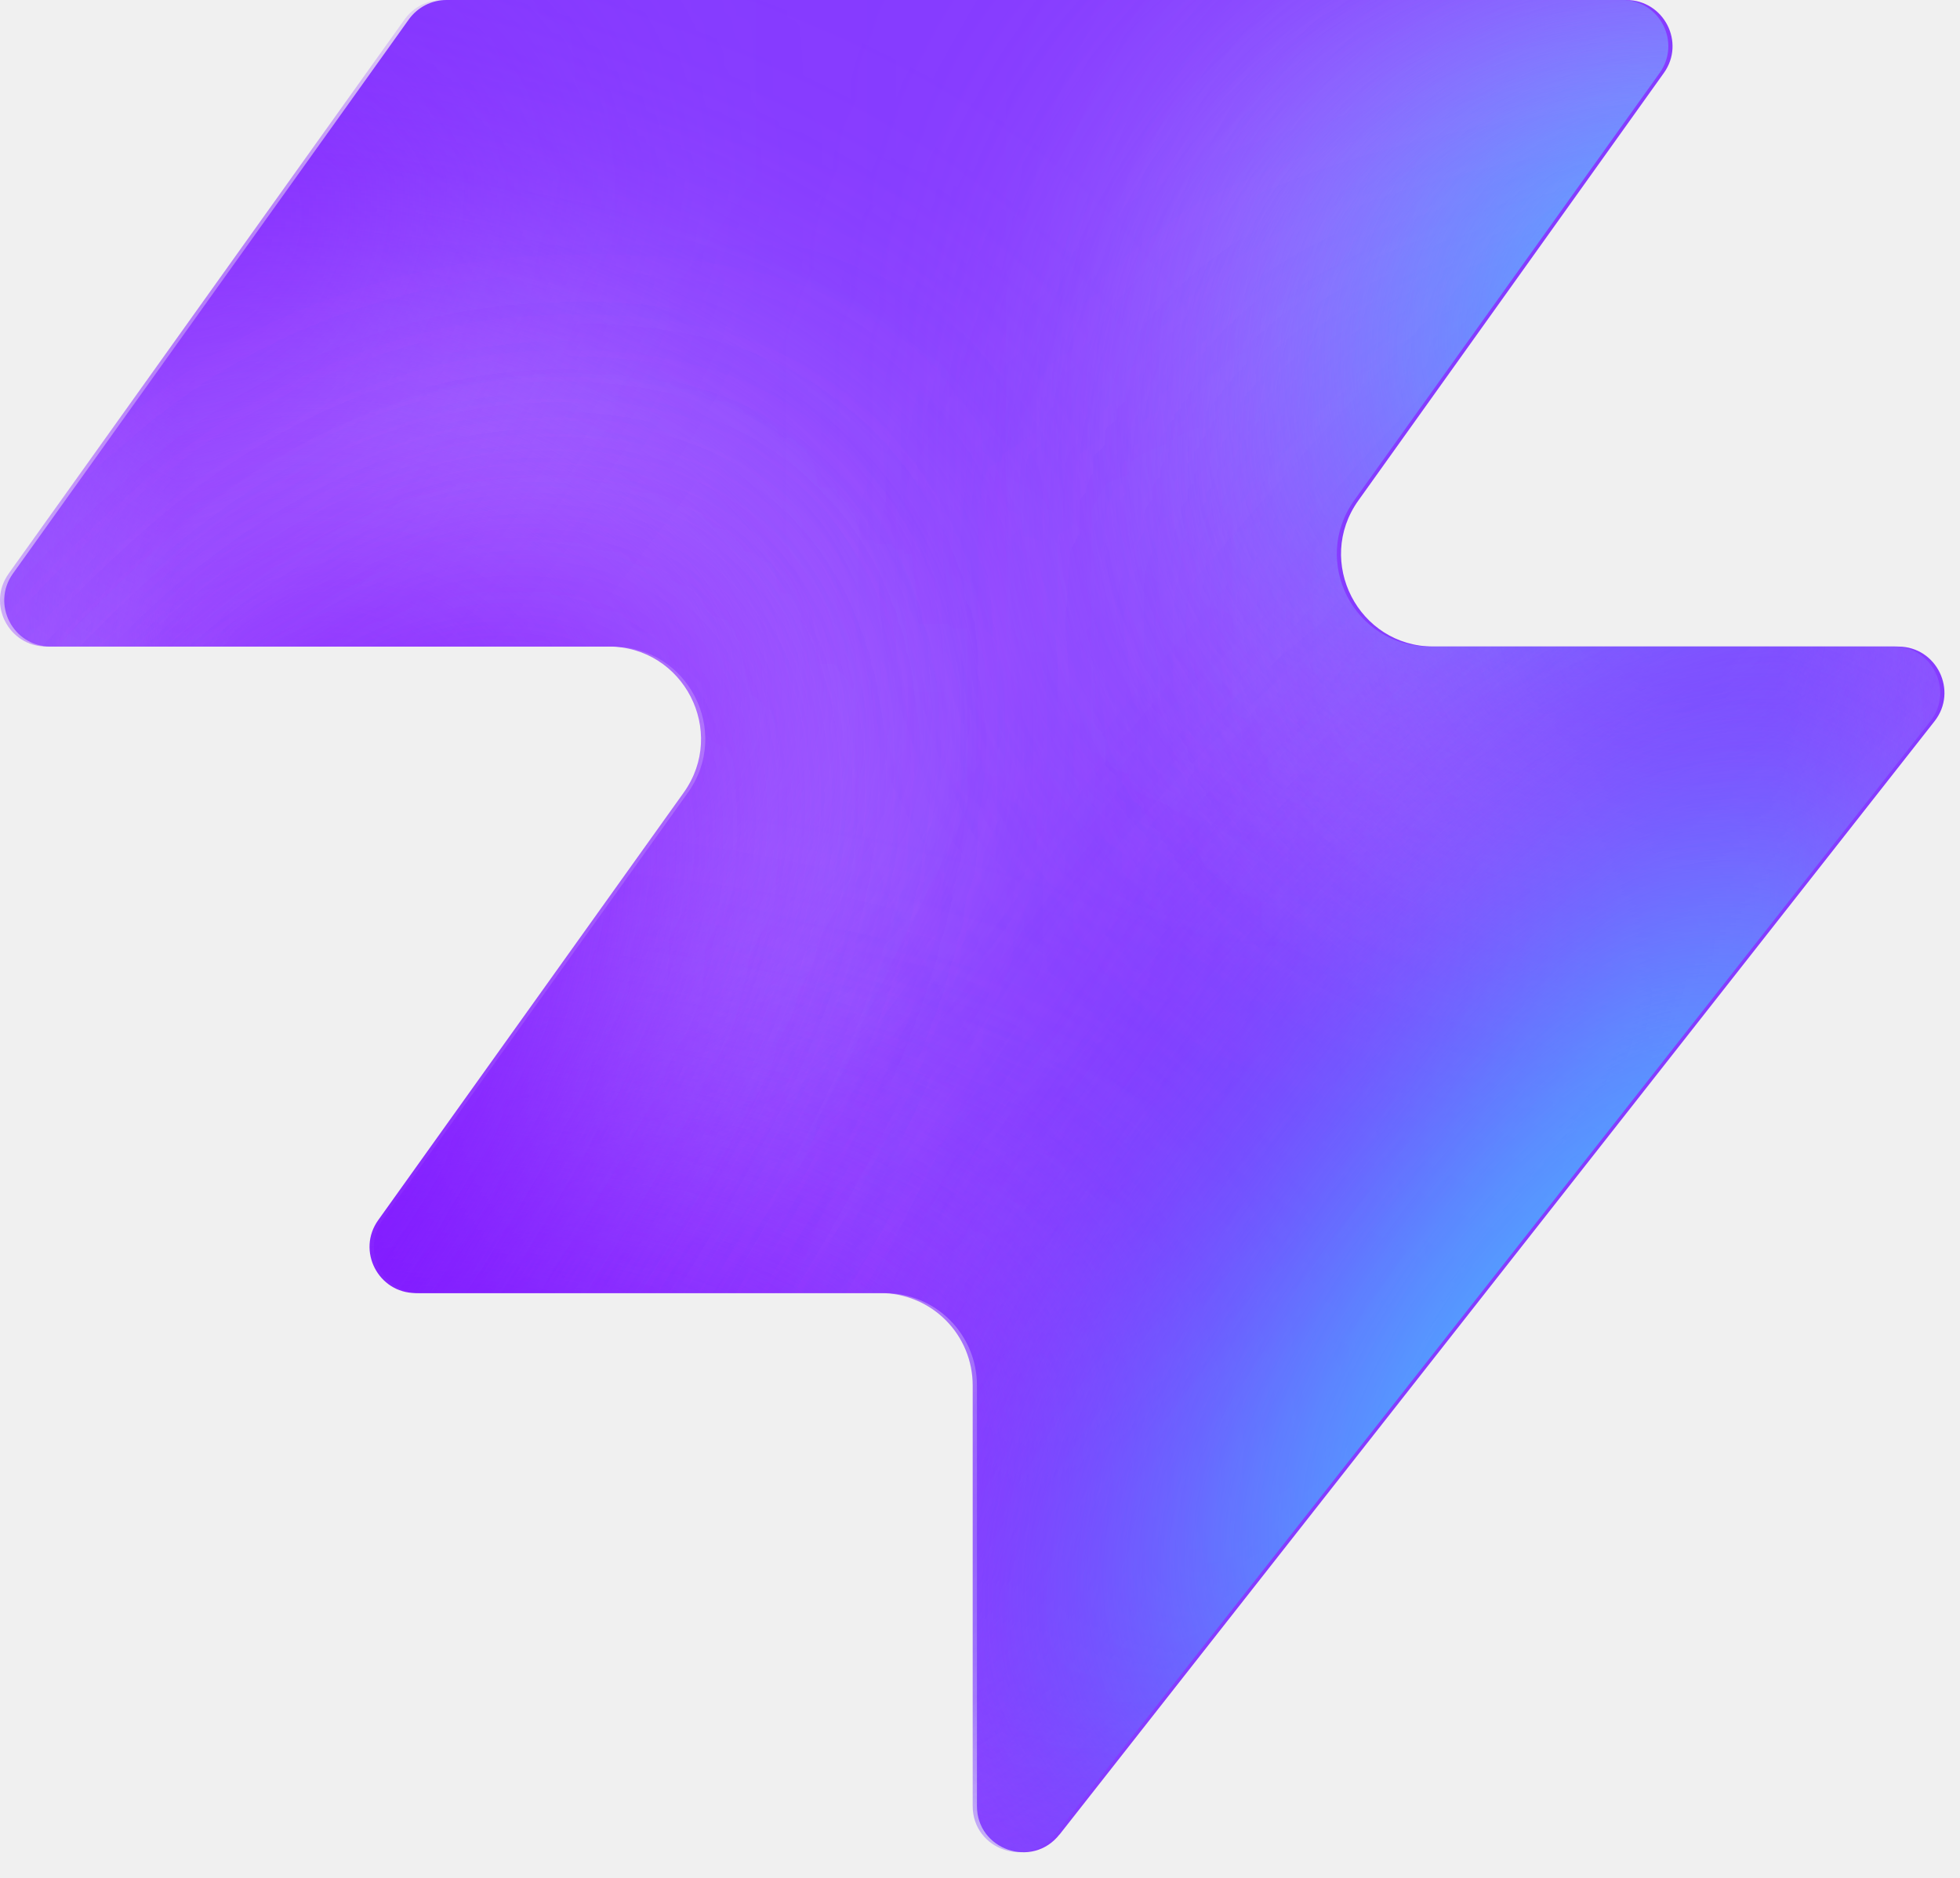
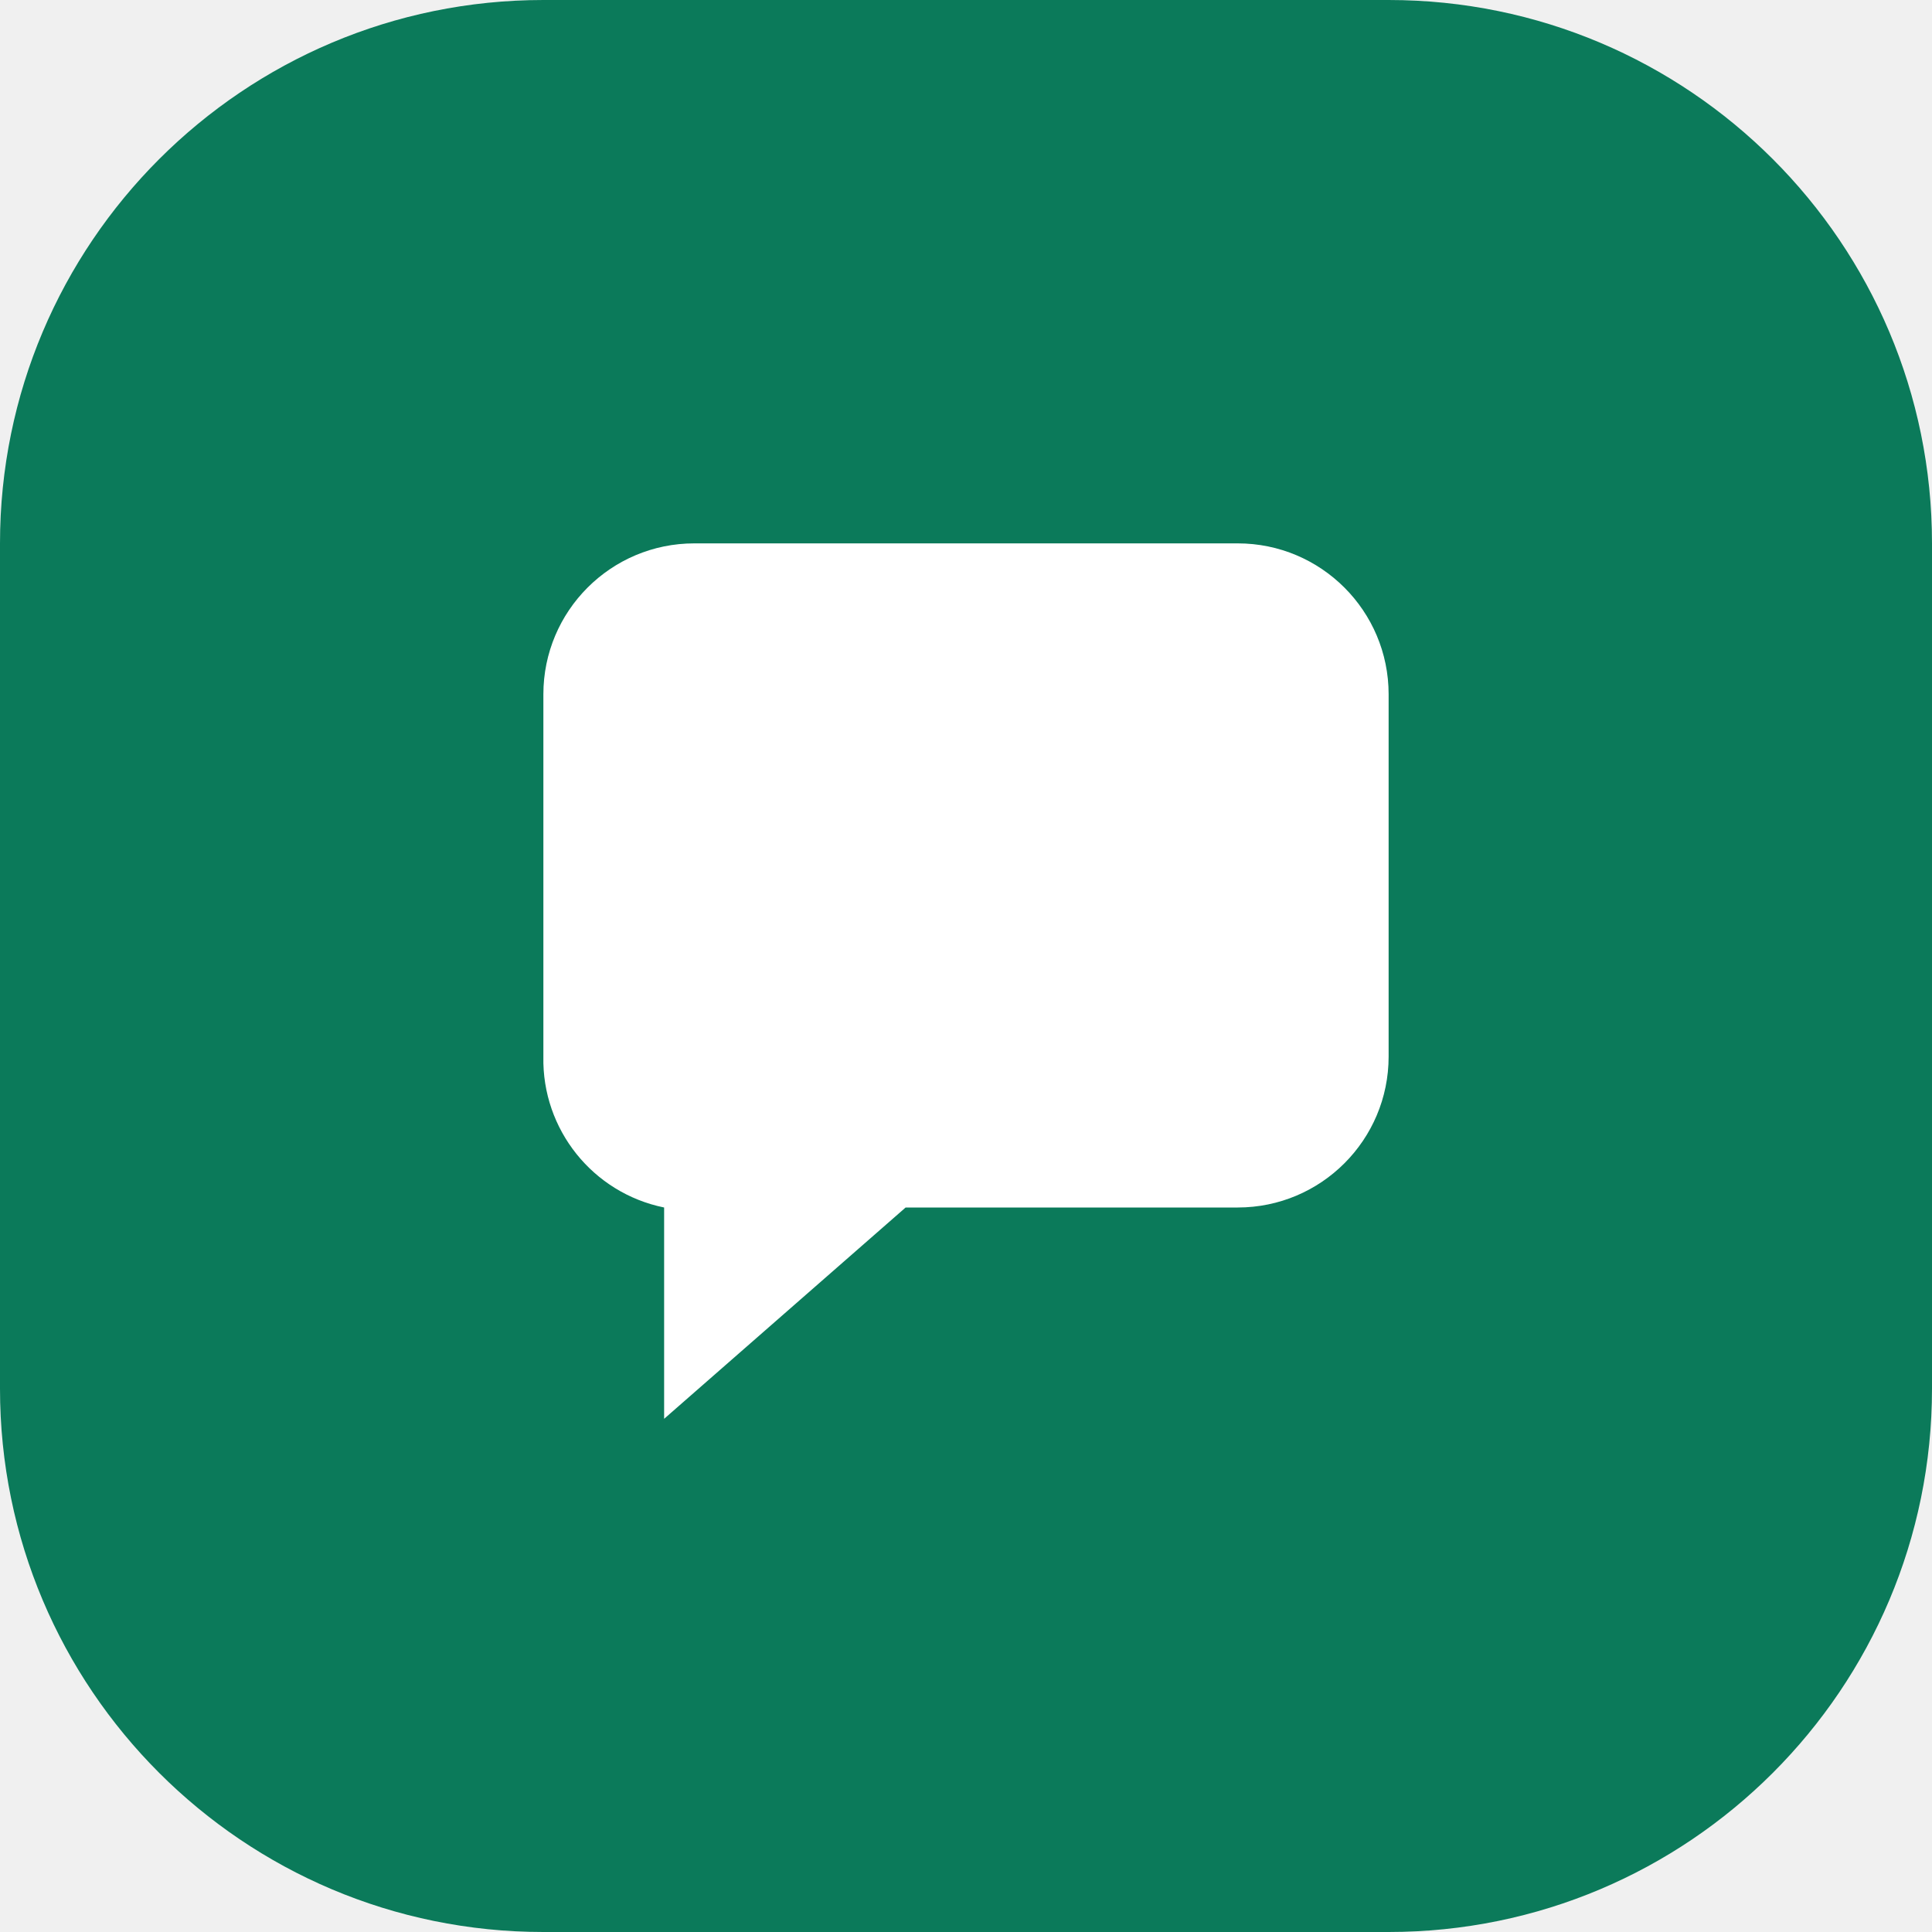
- <svg xmlns="http://www.w3.org/2000/svg" width="48" height="46" fill="none" viewBox="0 0 48 46">
-   <path fill="#863bff" d="M25.946 44.938c-.664.845-2.021.375-2.021-.698V33.937a2.26 2.26 0 0 0-2.262-2.262H10.287c-.92 0-1.456-1.04-.92-1.788l7.48-10.471c1.07-1.497 0-3.578-1.842-3.578H1.237c-.92 0-1.456-1.04-.92-1.788L10.013.474c.214-.297.556-.474.92-.474h28.894c.92 0 1.456 1.04.92 1.788l-7.48 10.471c-1.07 1.498 0 3.579 1.842 3.579h11.377c.943 0 1.473 1.088.89 1.83L25.947 44.94z" style="fill:#863bff;fill:color(display-p3 .525 .23 1);fill-opacity:1" />
-   <mask id="a" width="48" height="46" x="0" y="0" maskUnits="userSpaceOnUse" style="mask-type:alpha">
-     <path fill="#000" d="M25.842 44.938c-.664.844-2.021.375-2.021-.698V33.937a2.26 2.26 0 0 0-2.262-2.262H10.183c-.92 0-1.456-1.04-.92-1.788l7.48-10.471c1.07-1.498 0-3.579-1.842-3.579H1.133c-.92 0-1.456-1.04-.92-1.787L9.91.473c.214-.297.556-.474.92-.474h28.894c.92 0 1.456 1.04.92 1.788l-7.48 10.471c-1.07 1.498 0 3.578 1.842 3.578h11.377c.943 0 1.473 1.088.89 1.832L25.843 44.94z" style="fill:#000;fill-opacity:1" />
-   </mask>
-   <g mask="url(#a)">
-     <g filter="url(#b)">
-       <ellipse cx="5.508" cy="14.704" fill="#ede6ff" rx="5.508" ry="14.704" style="fill:#ede6ff;fill:color(display-p3 .927 .903 1);fill-opacity:1" transform="matrix(.00324 1 1 -.00324 -4.47 31.516)" />
-     </g>
-     <g filter="url(#c)">
-       <ellipse cx="10.399" cy="29.851" fill="#ede6ff" rx="10.399" ry="29.851" style="fill:#ede6ff;fill:color(display-p3 .927 .903 1);fill-opacity:1" transform="matrix(.00324 1 1 -.00324 -39.328 7.883)" />
-     </g>
-     <g filter="url(#d)">
-       <ellipse cx="5.508" cy="30.487" fill="#7e14ff" rx="5.508" ry="30.487" style="fill:#7e14ff;fill:color(display-p3 .492 .077 1);fill-opacity:1" transform="rotate(89.814 -25.913 -14.639)scale(1 -1)" />
-     </g>
-     <g filter="url(#e)">
-       <ellipse cx="5.508" cy="30.599" fill="#7e14ff" rx="5.508" ry="30.599" style="fill:#7e14ff;fill:color(display-p3 .492 .077 1);fill-opacity:1" transform="rotate(89.814 -32.644 -3.334)scale(1 -1)" />
-     </g>
-     <g filter="url(#f)">
-       <ellipse cx="5.508" cy="30.599" fill="#7e14ff" rx="5.508" ry="30.599" style="fill:#7e14ff;fill:color(display-p3 .492 .077 1);fill-opacity:1" transform="matrix(.00324 1 1 -.00324 -34.34 30.47)" />
-     </g>
-     <g filter="url(#g)">
-       <ellipse cx="14.072" cy="22.078" fill="#ede6ff" rx="14.072" ry="22.078" style="fill:#ede6ff;fill:color(display-p3 .927 .903 1);fill-opacity:1" transform="rotate(93.35 24.506 48.493)scale(-1 1)" />
-     </g>
-     <g filter="url(#h)">
-       <ellipse cx="3.47" cy="21.501" fill="#7e14ff" rx="3.47" ry="21.501" style="fill:#7e14ff;fill:color(display-p3 .492 .077 1);fill-opacity:1" transform="rotate(89.009 28.708 47.59)scale(-1 1)" />
-     </g>
-     <g filter="url(#i)">
-       <ellipse cx="3.47" cy="21.501" fill="#7e14ff" rx="3.47" ry="21.501" style="fill:#7e14ff;fill:color(display-p3 .492 .077 1);fill-opacity:1" transform="rotate(89.009 28.708 47.59)scale(-1 1)" />
-     </g>
-     <g filter="url(#j)">
-       <ellipse cx=".387" cy="8.972" fill="#7e14ff" rx="4.407" ry="29.108" style="fill:#7e14ff;fill:color(display-p3 .492 .077 1);fill-opacity:1" transform="rotate(39.51 .387 8.972)" />
-     </g>
-     <g filter="url(#k)">
-       <ellipse cx="47.523" cy="-6.092" fill="#7e14ff" rx="4.407" ry="29.108" style="fill:#7e14ff;fill:color(display-p3 .492 .077 1);fill-opacity:1" transform="rotate(37.892 47.523 -6.092)" />
-     </g>
-     <g filter="url(#l)">
-       <ellipse cx="41.412" cy="6.333" fill="#47bfff" rx="5.971" ry="9.665" style="fill:#47bfff;fill:color(display-p3 .28 .748 1);fill-opacity:1" transform="rotate(37.892 41.412 6.333)" />
-     </g>
-     <g filter="url(#m)">
-       <ellipse cx="-1.879" cy="38.332" fill="#7e14ff" rx="4.407" ry="29.108" style="fill:#7e14ff;fill:color(display-p3 .492 .077 1);fill-opacity:1" transform="rotate(37.892 -1.88 38.332)" />
-     </g>
-     <g filter="url(#n)">
-       <ellipse cx="-1.879" cy="38.332" fill="#7e14ff" rx="4.407" ry="29.108" style="fill:#7e14ff;fill:color(display-p3 .492 .077 1);fill-opacity:1" transform="rotate(37.892 -1.88 38.332)" />
-     </g>
-     <g filter="url(#o)">
-       <ellipse cx="35.651" cy="29.907" fill="#7e14ff" rx="4.407" ry="29.108" style="fill:#7e14ff;fill:color(display-p3 .492 .077 1);fill-opacity:1" transform="rotate(37.892 35.651 29.907)" />
-     </g>
-     <g filter="url(#p)">
-       <ellipse cx="38.418" cy="32.4" fill="#47bfff" rx="5.971" ry="15.297" style="fill:#47bfff;fill:color(display-p3 .28 .748 1);fill-opacity:1" transform="rotate(37.892 38.418 32.4)" />
-     </g>
-   </g>
-   <defs>
-     <filter id="b" width="60.045" height="41.654" x="-19.77" y="16.149" color-interpolation-filters="sRGB" filterUnits="userSpaceOnUse">
-       <feFlood flood-opacity="0" result="BackgroundImageFix" />
-       <feBlend in="SourceGraphic" in2="BackgroundImageFix" result="shape" />
-       <feGaussianBlur result="effect1_foregroundBlur_2002_17158" stdDeviation="7.659" />
-     </filter>
-     <filter id="c" width="90.34" height="51.437" x="-54.613" y="-7.533" color-interpolation-filters="sRGB" filterUnits="userSpaceOnUse">
-       <feFlood flood-opacity="0" result="BackgroundImageFix" />
-       <feBlend in="SourceGraphic" in2="BackgroundImageFix" result="shape" />
-       <feGaussianBlur result="effect1_foregroundBlur_2002_17158" stdDeviation="7.659" />
-     </filter>
-     <filter id="d" width="79.355" height="29.4" x="-49.64" y="2.03" color-interpolation-filters="sRGB" filterUnits="userSpaceOnUse">
-       <feFlood flood-opacity="0" result="BackgroundImageFix" />
-       <feBlend in="SourceGraphic" in2="BackgroundImageFix" result="shape" />
-       <feGaussianBlur result="effect1_foregroundBlur_2002_17158" stdDeviation="4.596" />
-     </filter>
-     <filter id="e" width="79.579" height="29.4" x="-45.045" y="20.029" color-interpolation-filters="sRGB" filterUnits="userSpaceOnUse">
-       <feFlood flood-opacity="0" result="BackgroundImageFix" />
-       <feBlend in="SourceGraphic" in2="BackgroundImageFix" result="shape" />
-       <feGaussianBlur result="effect1_foregroundBlur_2002_17158" stdDeviation="4.596" />
-     </filter>
-     <filter id="f" width="79.579" height="29.4" x="-43.513" y="21.178" color-interpolation-filters="sRGB" filterUnits="userSpaceOnUse">
-       <feFlood flood-opacity="0" result="BackgroundImageFix" />
-       <feBlend in="SourceGraphic" in2="BackgroundImageFix" result="shape" />
-       <feGaussianBlur result="effect1_foregroundBlur_2002_17158" stdDeviation="4.596" />
-     </filter>
-     <filter id="g" width="74.749" height="58.852" x="15.756" y="-17.901" color-interpolation-filters="sRGB" filterUnits="userSpaceOnUse">
-       <feFlood flood-opacity="0" result="BackgroundImageFix" />
-       <feBlend in="SourceGraphic" in2="BackgroundImageFix" result="shape" />
-       <feGaussianBlur result="effect1_foregroundBlur_2002_17158" stdDeviation="7.659" />
-     </filter>
-     <filter id="h" width="61.377" height="25.362" x="23.548" y="2.284" color-interpolation-filters="sRGB" filterUnits="userSpaceOnUse">
-       <feFlood flood-opacity="0" result="BackgroundImageFix" />
-       <feBlend in="SourceGraphic" in2="BackgroundImageFix" result="shape" />
-       <feGaussianBlur result="effect1_foregroundBlur_2002_17158" stdDeviation="4.596" />
-     </filter>
-     <filter id="i" width="61.377" height="25.362" x="23.548" y="2.284" color-interpolation-filters="sRGB" filterUnits="userSpaceOnUse">
-       <feFlood flood-opacity="0" result="BackgroundImageFix" />
-       <feBlend in="SourceGraphic" in2="BackgroundImageFix" result="shape" />
-       <feGaussianBlur result="effect1_foregroundBlur_2002_17158" stdDeviation="4.596" />
-     </filter>
-     <filter id="j" width="56.045" height="63.649" x="-27.636" y="-22.853" color-interpolation-filters="sRGB" filterUnits="userSpaceOnUse">
-       <feFlood flood-opacity="0" result="BackgroundImageFix" />
-       <feBlend in="SourceGraphic" in2="BackgroundImageFix" result="shape" />
-       <feGaussianBlur result="effect1_foregroundBlur_2002_17158" stdDeviation="4.596" />
-     </filter>
-     <filter id="k" width="54.814" height="64.646" x="20.116" y="-38.415" color-interpolation-filters="sRGB" filterUnits="userSpaceOnUse">
-       <feFlood flood-opacity="0" result="BackgroundImageFix" />
-       <feBlend in="SourceGraphic" in2="BackgroundImageFix" result="shape" />
-       <feGaussianBlur result="effect1_foregroundBlur_2002_17158" stdDeviation="4.596" />
-     </filter>
-     <filter id="l" width="33.541" height="35.313" x="24.641" y="-11.323" color-interpolation-filters="sRGB" filterUnits="userSpaceOnUse">
-       <feFlood flood-opacity="0" result="BackgroundImageFix" />
-       <feBlend in="SourceGraphic" in2="BackgroundImageFix" result="shape" />
-       <feGaussianBlur result="effect1_foregroundBlur_2002_17158" stdDeviation="4.596" />
-     </filter>
-     <filter id="m" width="54.814" height="64.646" x="-29.286" y="6.009" color-interpolation-filters="sRGB" filterUnits="userSpaceOnUse">
-       <feFlood flood-opacity="0" result="BackgroundImageFix" />
-       <feBlend in="SourceGraphic" in2="BackgroundImageFix" result="shape" />
-       <feGaussianBlur result="effect1_foregroundBlur_2002_17158" stdDeviation="4.596" />
-     </filter>
-     <filter id="n" width="54.814" height="64.646" x="-29.286" y="6.009" color-interpolation-filters="sRGB" filterUnits="userSpaceOnUse">
-       <feFlood flood-opacity="0" result="BackgroundImageFix" />
-       <feBlend in="SourceGraphic" in2="BackgroundImageFix" result="shape" />
-       <feGaussianBlur result="effect1_foregroundBlur_2002_17158" stdDeviation="4.596" />
-     </filter>
-     <filter id="o" width="54.814" height="64.646" x="8.244" y="-2.416" color-interpolation-filters="sRGB" filterUnits="userSpaceOnUse">
-       <feFlood flood-opacity="0" result="BackgroundImageFix" />
-       <feBlend in="SourceGraphic" in2="BackgroundImageFix" result="shape" />
-       <feGaussianBlur result="effect1_foregroundBlur_2002_17158" stdDeviation="4.596" />
-     </filter>
-     <filter id="p" width="39.409" height="43.623" x="18.713" y="10.588" color-interpolation-filters="sRGB" filterUnits="userSpaceOnUse">
-       <feFlood flood-opacity="0" result="BackgroundImageFix" />
-       <feBlend in="SourceGraphic" in2="BackgroundImageFix" result="shape" />
-       <feGaussianBlur result="effect1_foregroundBlur_2002_17158" stdDeviation="4.596" />
-     </filter>
-   </defs>
+ <svg xmlns="http://www.w3.org/2000/svg" viewBox="0 0 32 32">
+   <rect width="32" height="32" rx="9" fill="#0b7a5a" />
+   <path d="M9 11.5A2.5 2.5 0 0 1 11.5 9h9a2.5 2.5 0 0 1 2.5 2.5v6a2.5 2.5 0 0 1-2.5 2.5H15l-4 3.5V20A2.5 2.5 0 0 1 9 17.5z" fill="#fff" />
</svg>
